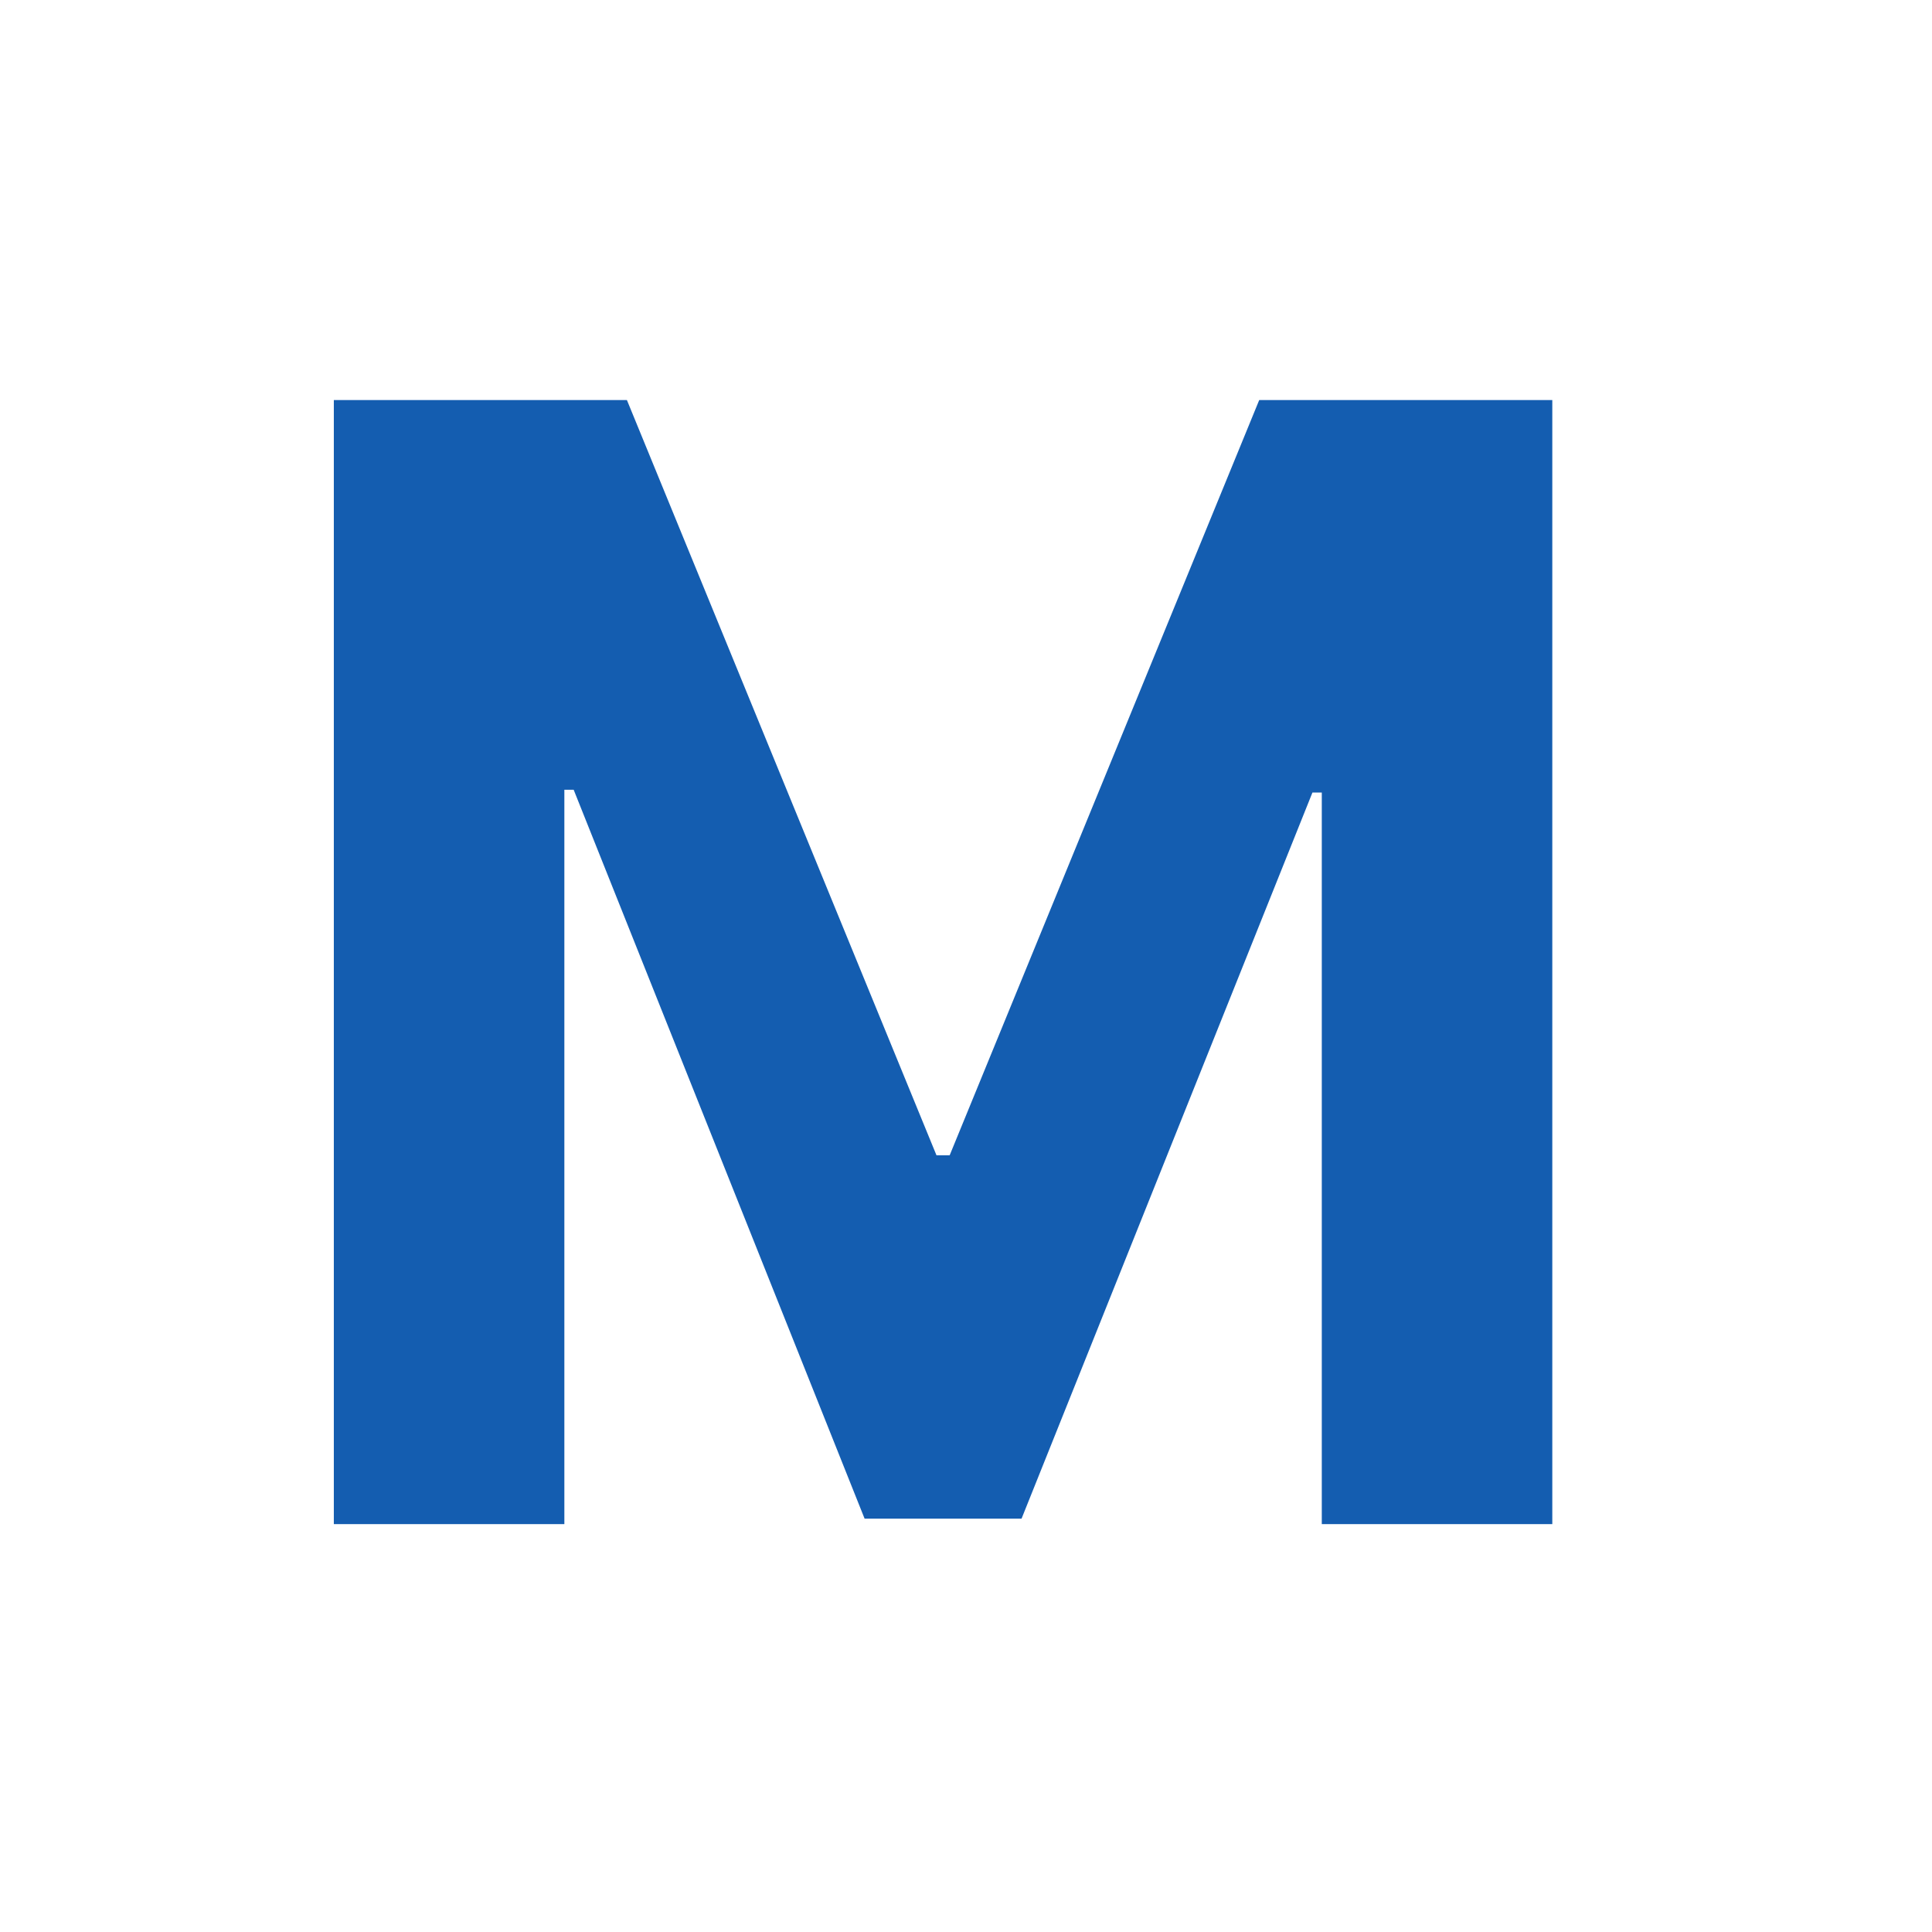
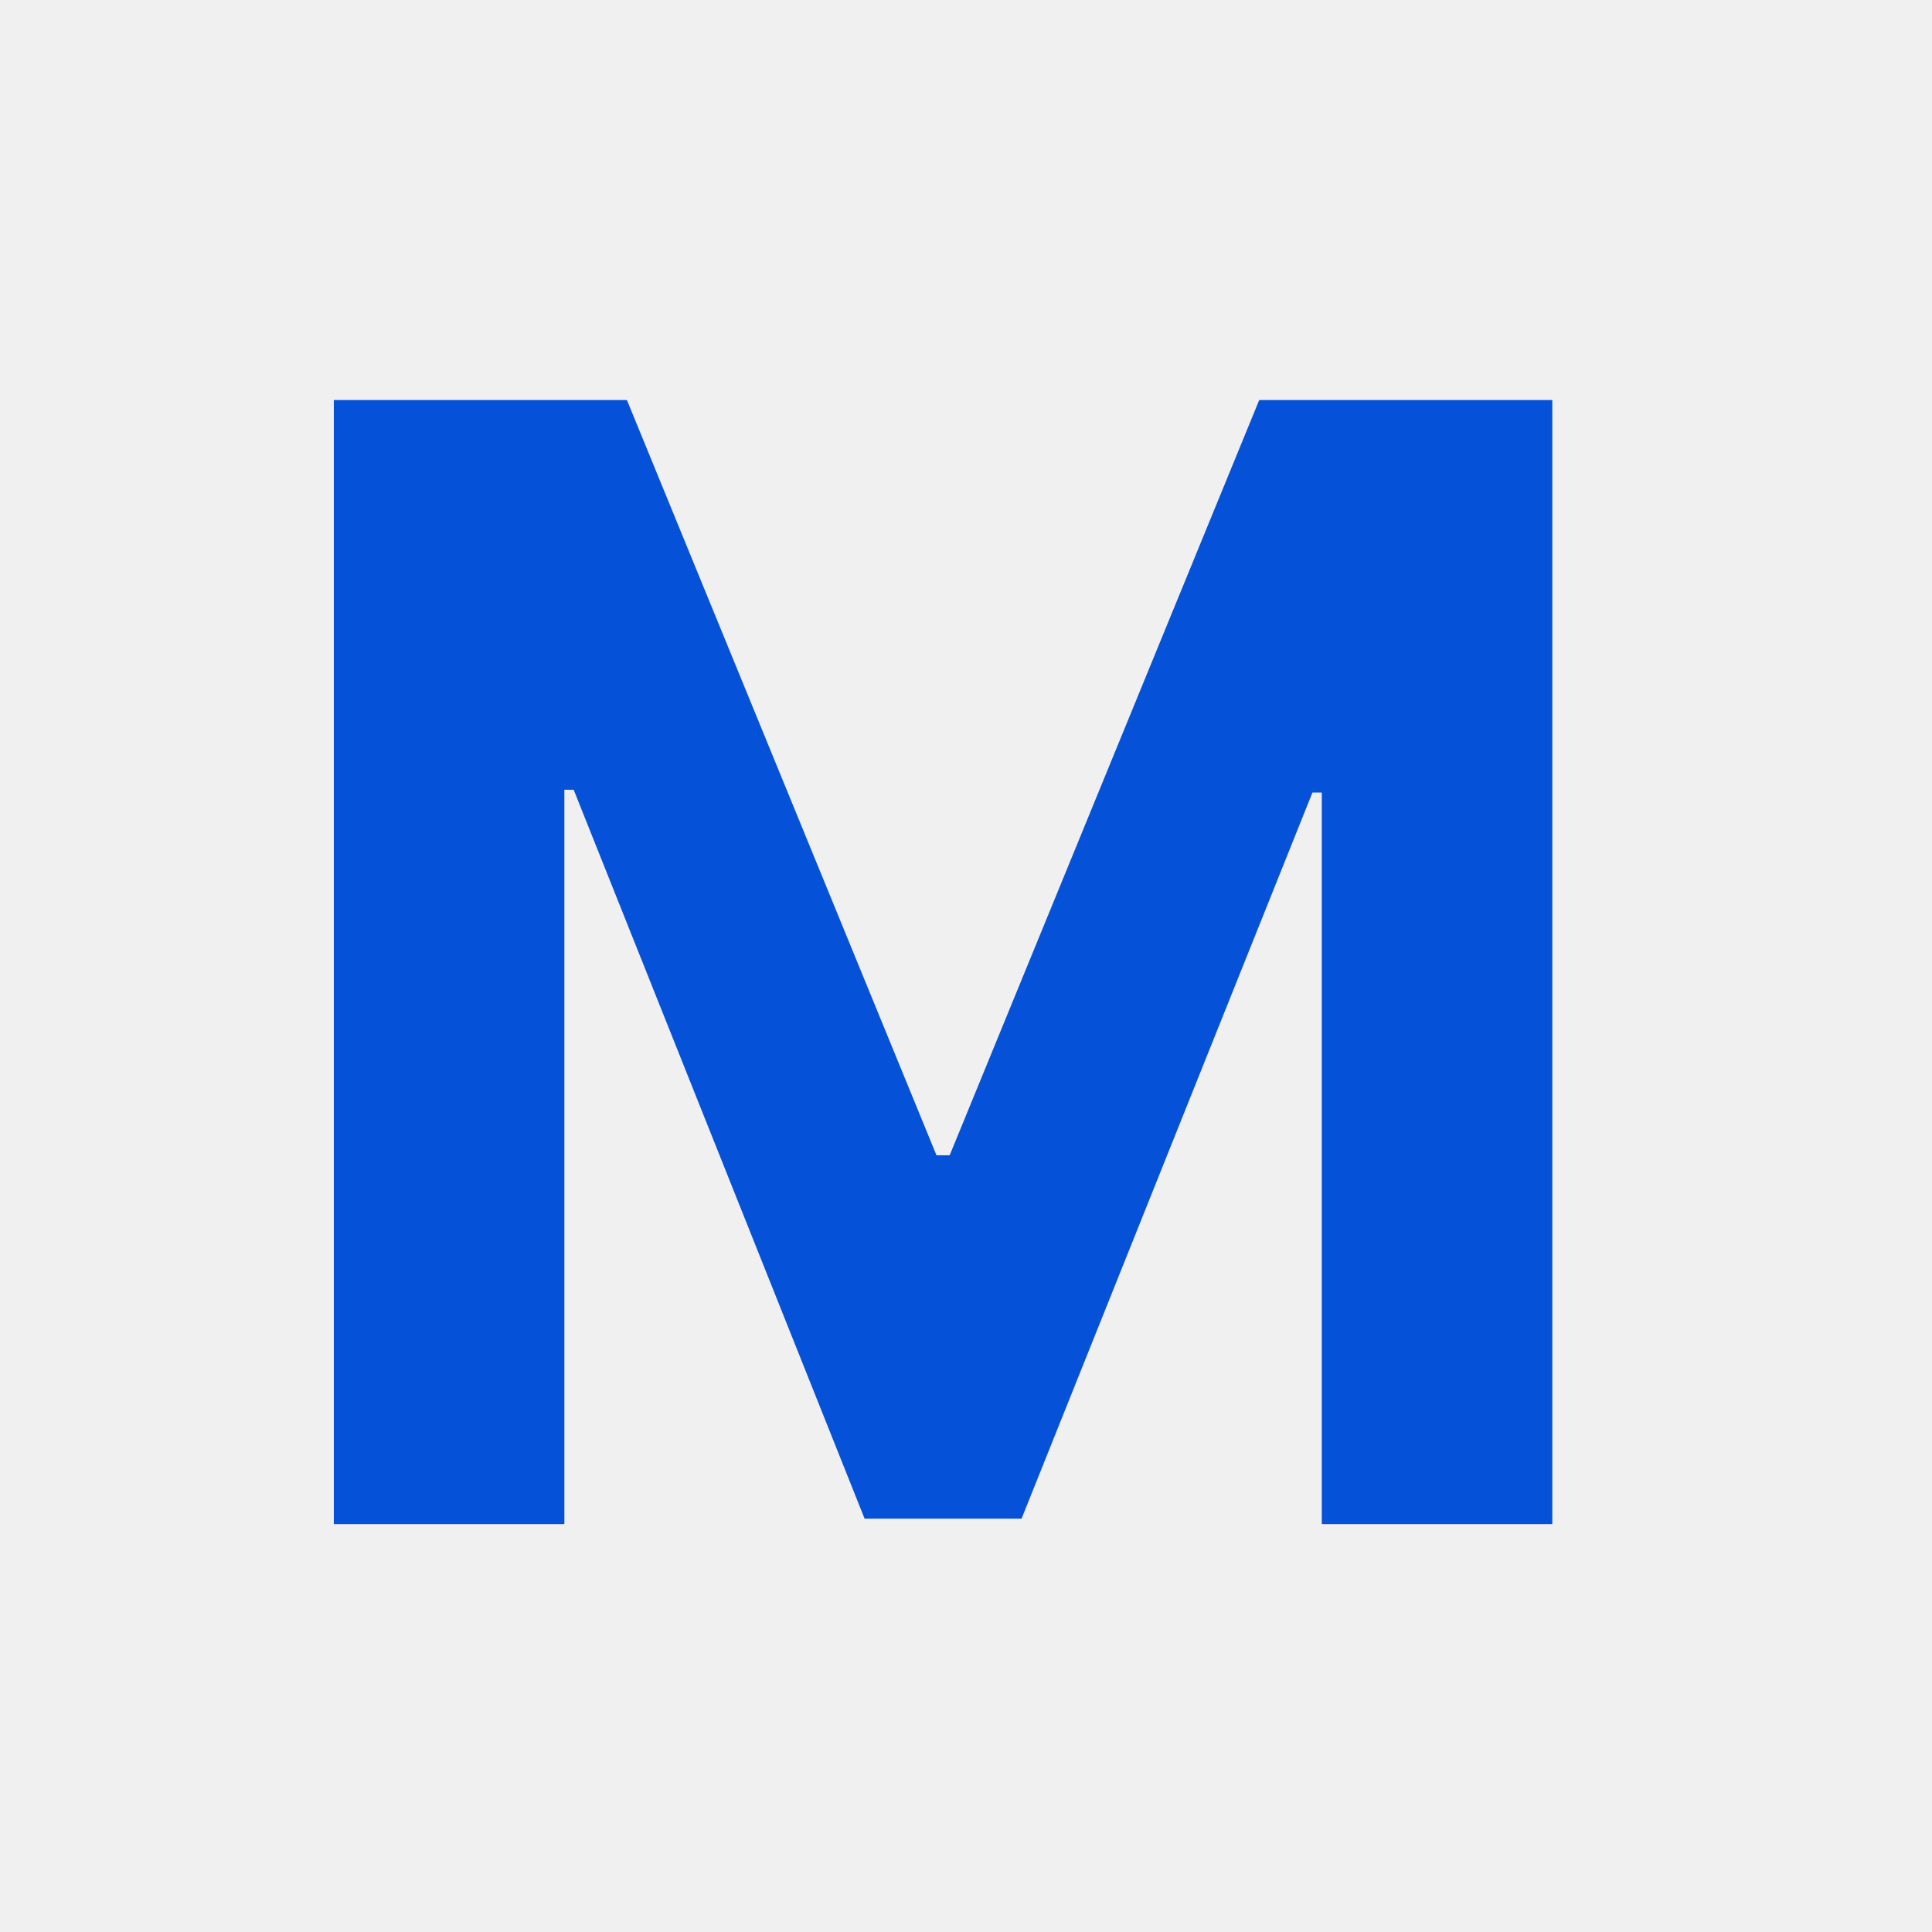
<svg xmlns="http://www.w3.org/2000/svg" width="90" height="90" viewBox="0 0 90 90" fill="none">
-   <rect width="90" height="90" fill="white" />
-   <path d="M15.551 18.636H29.204L43.625 53.818H44.239L58.659 18.636H72.312V71H61.574V36.918H61.139L47.588 70.744H40.276L26.724 36.79H26.29V71H15.551V18.636Z" fill="#145DB0" />
+   <path d="M15.551 18.636H29.204L43.625 53.818H44.239L58.659 18.636H72.312V71H61.574V36.918H61.139L47.588 70.744H40.276L26.724 36.79H26.29V71H15.551V18.636Z" fill="#0551d8" />
</svg>
